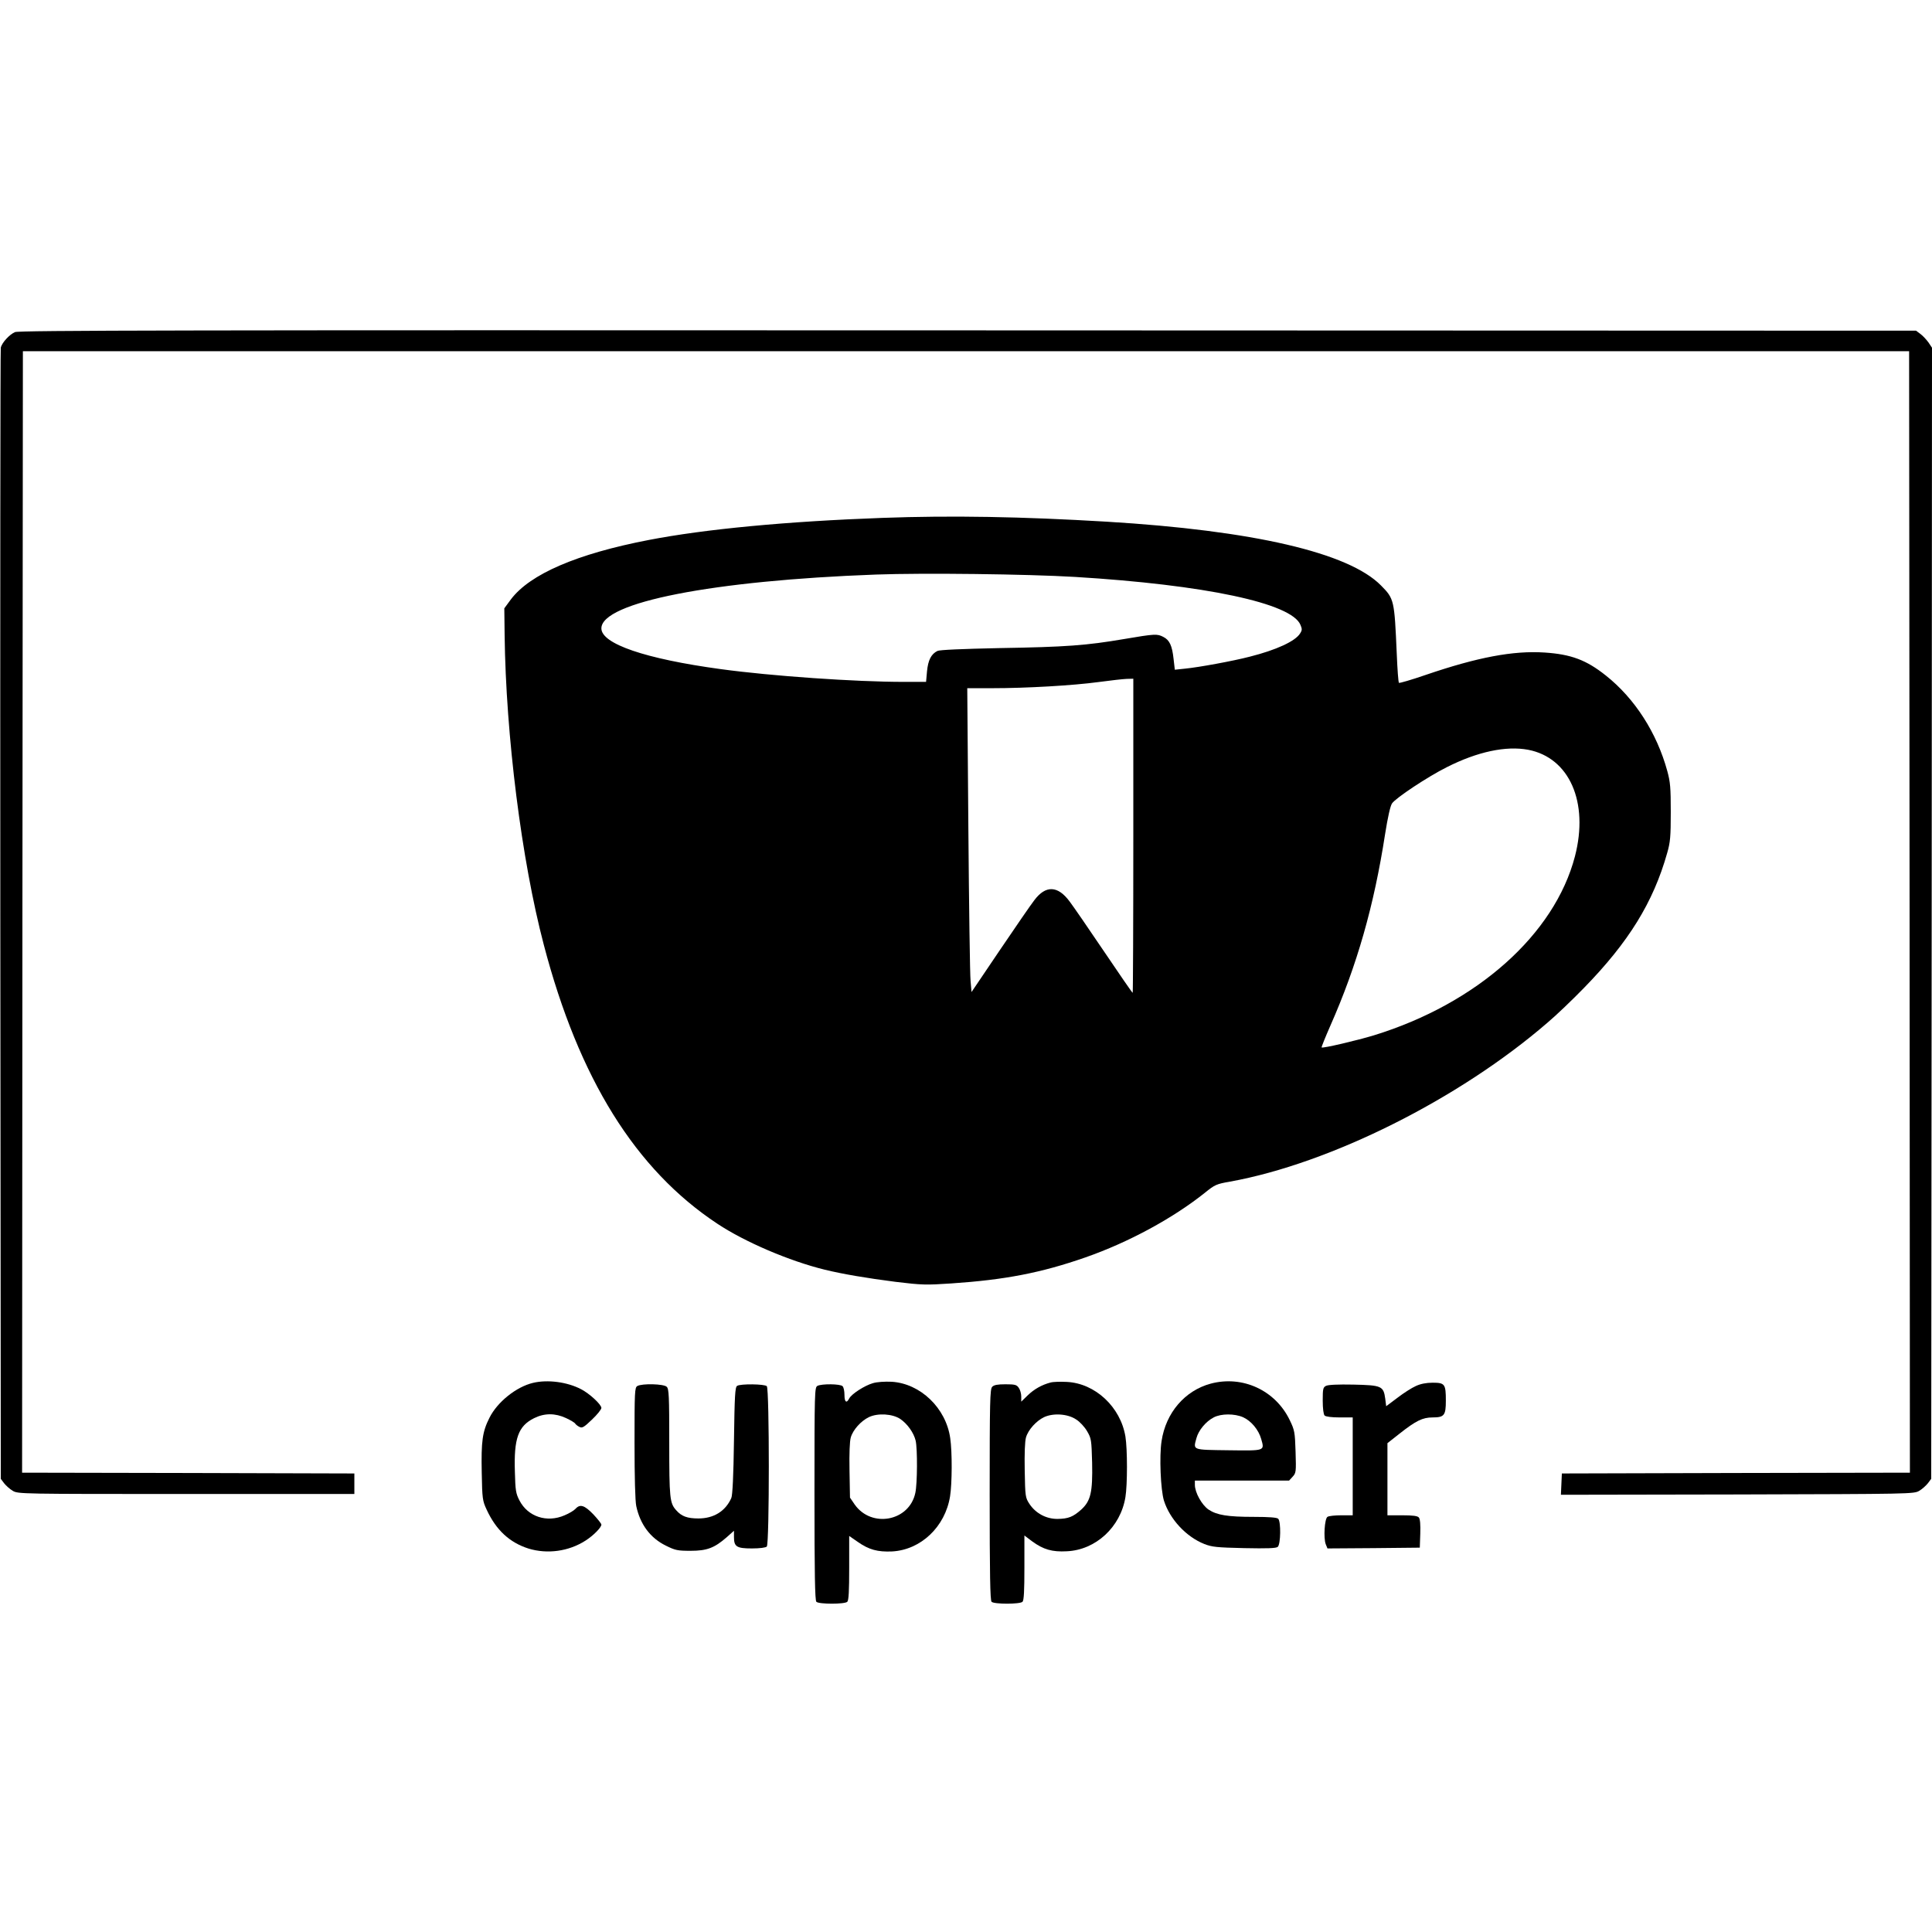
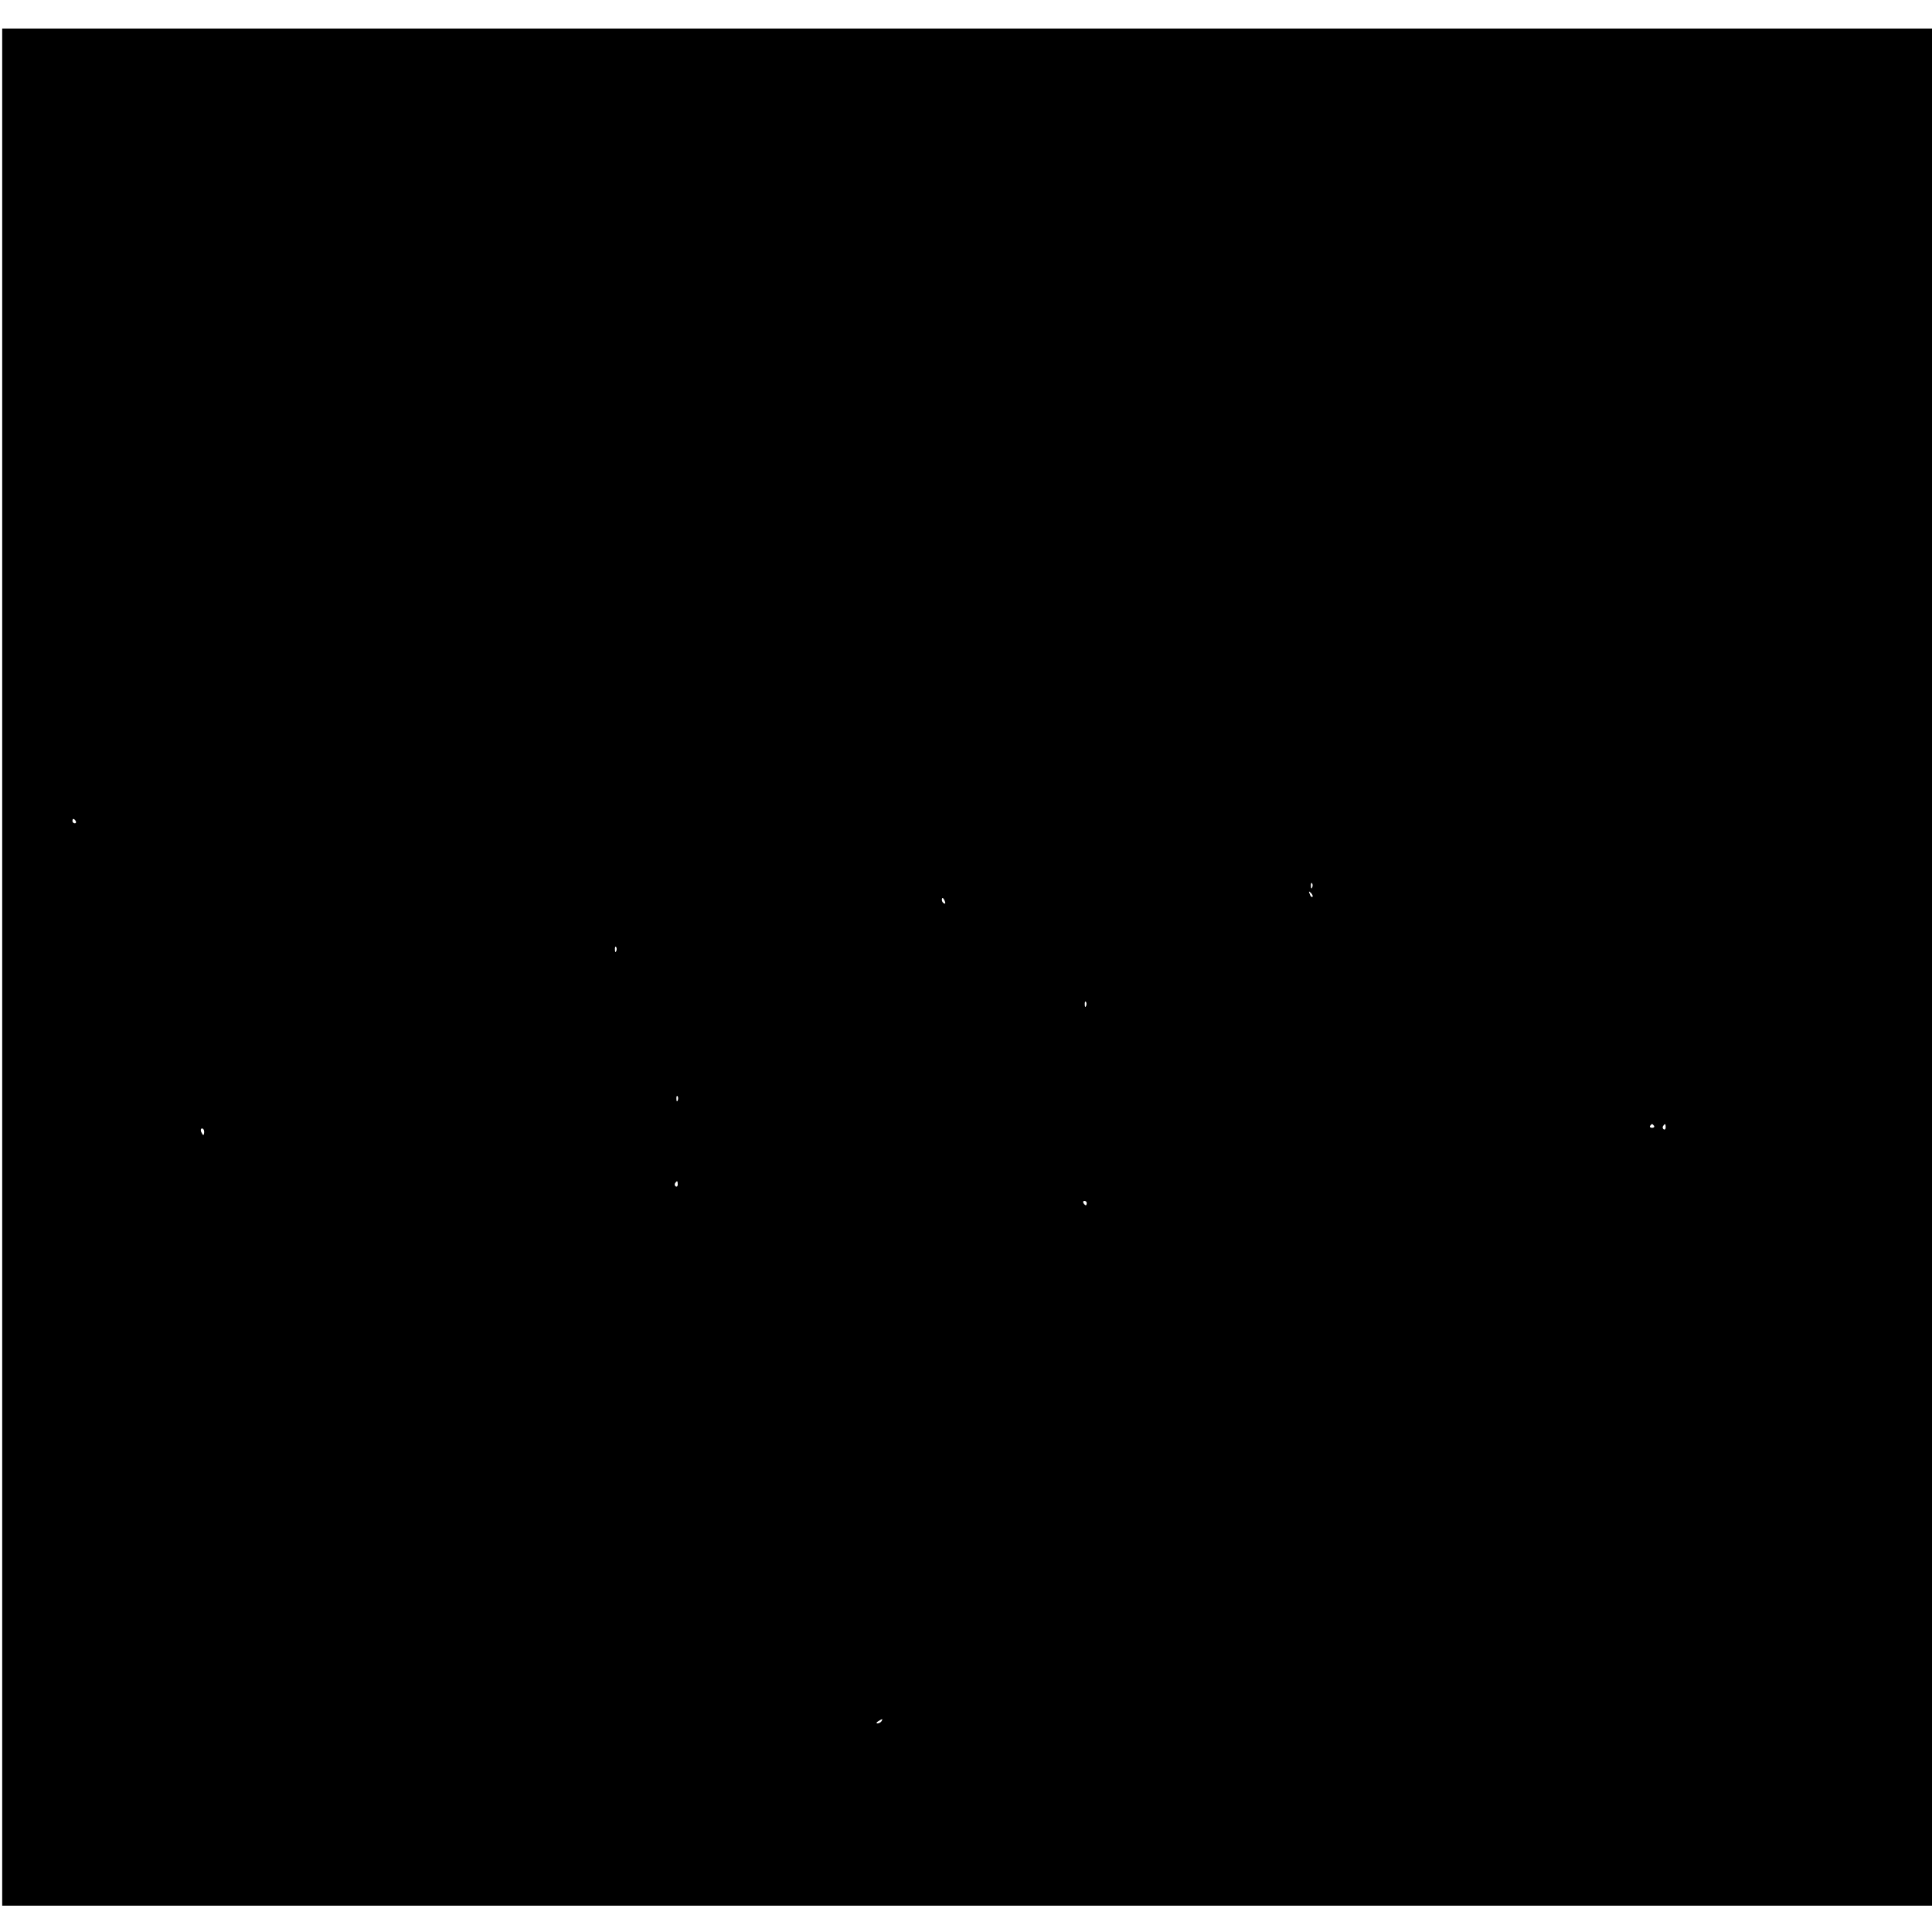
- <svg xmlns="http://www.w3.org/2000/svg" version="1.0" width="1224pt" height="1224pt" viewBox="0 0 1224 1224" preserveAspectRatio="xMidYMid meet">
-   <g transform="translate(0,1224) scale(0.1,-0.1)" fill="#000000" stroke="none">
-     <path d="M95 10136 c-35 -15 -83 -67 -90 -99 -3 -12 -4 -1629 -3 -3594 l3 -3572 21 -28 c12 -15 36 -37 55 -48 33 -20 52 -20 1099 -20 l1065 0 0 65 0 65 -1053 3 -1052 2 2 3553 3 3552 5975 0 5975 0 3 -3552 2 -3553 -1102 -2 -1103 -3 -3 -68 -3 -67 1118 2 c1098 3 1119 3 1152 23 19 11 43 33 55 48 l21 28 3 3583 2 3583 -22 33 c-13 18 -36 43 -51 54 l-28 21 -6007 2 c-4979 2 -6012 0 -6037 -11z" />
-     <path d="M5590 8959 c-606 -22 -1123 -71 -1480 -140 -456 -88 -752 -216 -873 -376 l-42 -57 2 -170 c8 -636 107 -1425 248 -1961 222 -848 581 -1425 1100 -1768 175 -116 456 -236 680 -291 110 -27 268 -54 449 -77 166 -20 191 -21 354 -10 340 23 568 67 849 165 272 95 553 247 756 409 63 51 73 56 160 71 635 115 1451 523 2011 1007 56 47 160 147 231 220 283 290 439 542 527 854 20 69 23 104 23 260 0 155 -3 191 -22 260 -66 242 -206 460 -389 605 -124 99 -221 135 -389 146 -198 13 -425 -30 -753 -142 -90 -31 -166 -53 -169 -50 -4 3 -10 86 -14 184 -15 342 -16 348 -100 433 -205 208 -809 348 -1739 404 -538 32 -979 40 -1420 24z m1220 -374 c823 -50 1373 -166 1429 -304 11 -26 11 -34 -3 -55 -31 -49 -151 -104 -317 -146 -107 -28 -327 -68 -410 -76 l-66 -7 -8 69 c-9 83 -25 119 -65 139 -39 20 -51 20 -251 -14 -236 -40 -363 -50 -791 -57 -233 -5 -376 -11 -389 -18 -40 -20 -59 -58 -66 -129 l-6 -67 -141 0 c-306 0 -840 37 -1161 81 -477 65 -755 160 -755 258 0 165 706 303 1740 341 301 11 957 3 1260 -15z m370 -1640 c0 -547 -2 -995 -4 -995 -3 0 -84 118 -182 263 -97 144 -195 286 -217 315 -75 102 -152 105 -224 9 -22 -28 -120 -171 -219 -317 l-179 -265 -6 70 c-4 39 -10 472 -14 963 l-7 892 158 0 c217 0 512 17 674 39 74 10 154 19 178 20 l42 1 0 -995z m2501 545 c262 -50 386 -332 297 -675 -129 -495 -621 -933 -1273 -1134 -105 -32 -326 -84 -332 -77 -2 2 23 64 55 137 169 382 277 761 347 1214 17 107 33 179 44 195 24 35 226 169 346 229 195 99 376 137 516 111z" />
-     <path d="M3377 3479 c-106 -25 -226 -121 -276 -221 -45 -89 -53 -149 -49 -347 3 -167 5 -179 31 -235 60 -130 146 -209 266 -247 119 -36 254 -18 361 51 50 32 100 83 100 101 0 6 -23 35 -51 65 -56 58 -84 67 -113 35 -10 -11 -40 -29 -69 -41 -112 -49 -233 -9 -286 94 -23 44 -26 64 -29 181 -7 212 21 290 121 340 66 33 134 33 203 1 28 -13 55 -29 58 -35 4 -6 16 -16 27 -21 17 -9 28 -3 79 46 33 31 60 65 60 74 0 22 -76 92 -129 119 -88 46 -212 62 -304 40z" />
-     <path d="M5530 3477 c-52 -15 -135 -68 -150 -97 -17 -33 -30 -23 -30 23 0 24 -5 48 -12 55 -15 15 -132 16 -159 2 -18 -10 -19 -29 -19 -683 0 -510 3 -676 12 -685 16 -16 180 -16 196 0 9 9 12 70 12 215 l0 202 55 -38 c70 -49 125 -64 217 -60 182 10 336 156 367 349 13 80 14 283 1 369 -27 191 -189 346 -371 357 -44 2 -93 -1 -119 -9z m174 -227 c45 -31 85 -87 97 -137 12 -53 11 -272 -2 -331 -38 -180 -277 -225 -384 -74 l-30 44 -3 171 c-2 108 1 186 8 210 14 49 65 105 115 129 57 27 150 21 199 -12z" />
-     <path d="M6655 3481 c-54 -14 -104 -42 -145 -82 l-40 -39 0 33 c0 18 -7 43 -16 55 -13 19 -24 22 -84 22 -49 0 -73 -4 -84 -16 -14 -14 -16 -89 -16 -683 0 -505 3 -670 12 -679 16 -16 180 -16 196 0 9 9 12 71 12 216 l0 204 49 -37 c71 -52 127 -68 219 -63 184 8 341 153 372 343 13 79 13 303 0 384 -31 187 -191 337 -371 346 -41 2 -87 1 -104 -4z m163 -234 c23 -14 54 -48 69 -74 27 -46 28 -55 32 -199 4 -189 -9 -243 -69 -298 -52 -46 -81 -58 -151 -59 -71 0 -137 35 -177 95 -26 40 -27 46 -30 212 -2 107 1 185 8 209 14 49 65 105 115 129 59 27 150 21 203 -15z" />
-     <path d="M7670 3474 c-163 -44 -284 -184 -311 -364 -15 -95 -6 -308 15 -377 37 -117 140 -229 256 -275 49 -19 78 -22 253 -26 145 -3 202 -1 212 8 19 16 21 160 3 178 -8 8 -57 12 -154 12 -166 0 -234 11 -287 46 -42 28 -87 108 -87 157 l0 27 298 0 299 0 22 24 c22 24 23 30 19 158 -4 125 -6 137 -37 201 -91 189 -299 285 -501 231z m206 -213 c51 -23 98 -80 114 -137 22 -77 27 -75 -207 -72 -233 3 -224 0 -203 77 13 49 59 105 109 131 47 25 133 25 187 1z" />
-     <path d="M8970 3459 c-25 -11 -77 -44 -116 -74 l-72 -54 -6 48 c-11 80 -23 85 -201 89 -99 2 -161 -1 -174 -8 -19 -9 -21 -20 -21 -93 0 -51 5 -88 12 -95 7 -7 44 -12 95 -12 l83 0 0 -310 0 -310 -72 0 c-40 0 -80 -4 -88 -10 -18 -11 -26 -133 -11 -173 l11 -27 292 2 293 3 3 88 c2 57 -1 94 -9 103 -8 10 -37 14 -105 14 l-94 0 0 229 0 228 75 59 c105 83 148 104 211 104 74 0 84 13 84 106 0 105 -6 114 -83 114 -41 0 -77 -7 -107 -21z" />
-     <path d="M4038 3459 c-17 -9 -18 -37 -18 -359 0 -220 4 -369 11 -402 25 -116 89 -202 187 -250 60 -30 75 -33 157 -33 104 0 151 18 229 86 l46 41 0 -40 c0 -61 17 -72 114 -72 50 0 87 5 94 12 17 17 17 999 0 1016 -14 14 -166 16 -188 2 -13 -8 -16 -62 -20 -347 -3 -221 -9 -347 -17 -364 -37 -83 -111 -129 -208 -129 -70 0 -107 13 -141 52 -41 45 -44 77 -44 429 0 294 -2 340 -16 353 -18 19 -157 22 -186 5z" />
+ <svg xmlns="http://www.w3.org/2000/svg" version="1.0" width="880pt" height="880pt" viewBox="0 0 880 880" preserveAspectRatio="xMidYMid meet">
+   <g transform="translate(0,880) scale(0.1,-0.1)" fill="#000000" stroke="none">
+     <path d="M10 4395 l0 -4275 4395 0 4395 0 0 4275 0 4275 -4395 0 -4395 0 0 -4275z m335 665 c3 -5 1 -10 -4 -10 -6 0 -11 5 -11 10 0 6 2 10 4 10 3 0 8 -4 11 -10z m5632 -302 c-3 -8 -6 -5 -6 6 -1 11 2 17 5 13 3 -3 4 -12 1 -19z m1 -43 c-3 -3 -9 2 -12 12 -6 14 -5 15 5 6 7 -7 10 -15 7 -18z m-1674 -21 c3 -8 2 -12 -4 -9 -6 3 -10 10 -10 16 0 14 7 11 14 -7z m-1497 -226 c-3 -8 -6 -5 -6 6 -1 11 2 17 5 13 3 -3 4 -12 1 -19z m2140 -250 c-3 -8 -6 -5 -6 6 -1 11 2 17 5 13 3 -3 4 -12 1 -19z m-1860 -430 c-3 -8 -6 -5 -6 6 -1 11 2 17 5 13 3 -3 4 -12 1 -19z m4447 -116 c3 -5 -1 -9 -9 -9 -8 0 -12 4 -9 9 3 4 7 8 9 8 2 0 6 -4 9 -8z m53 -7 c0 -8 -4 -12 -9 -9 -5 3 -6 10 -3 15 9 13 12 11 12 -6z m-6657 -20 c0 -8 -2 -15 -4 -15 -2 0 -6 7 -10 15 -3 8 -1 15 4 15 6 0 10 -7 10 -15z m2157 -240 c0 -8 -4 -12 -9 -9 -5 3 -6 10 -3 15 9 13 12 11 12 -6z m1863 -85 c0 -5 -2 -10 -4 -10 -3 0 -8 5 -11 10 -3 6 -1 10 4 10 6 0 11 -4 11 -10z m-935 -2360 c-3 -5 -12 -10 -18 -10 -7 0 -6 4 3 10 19 12 23 12 15 0z" />
  </g>
</svg>
